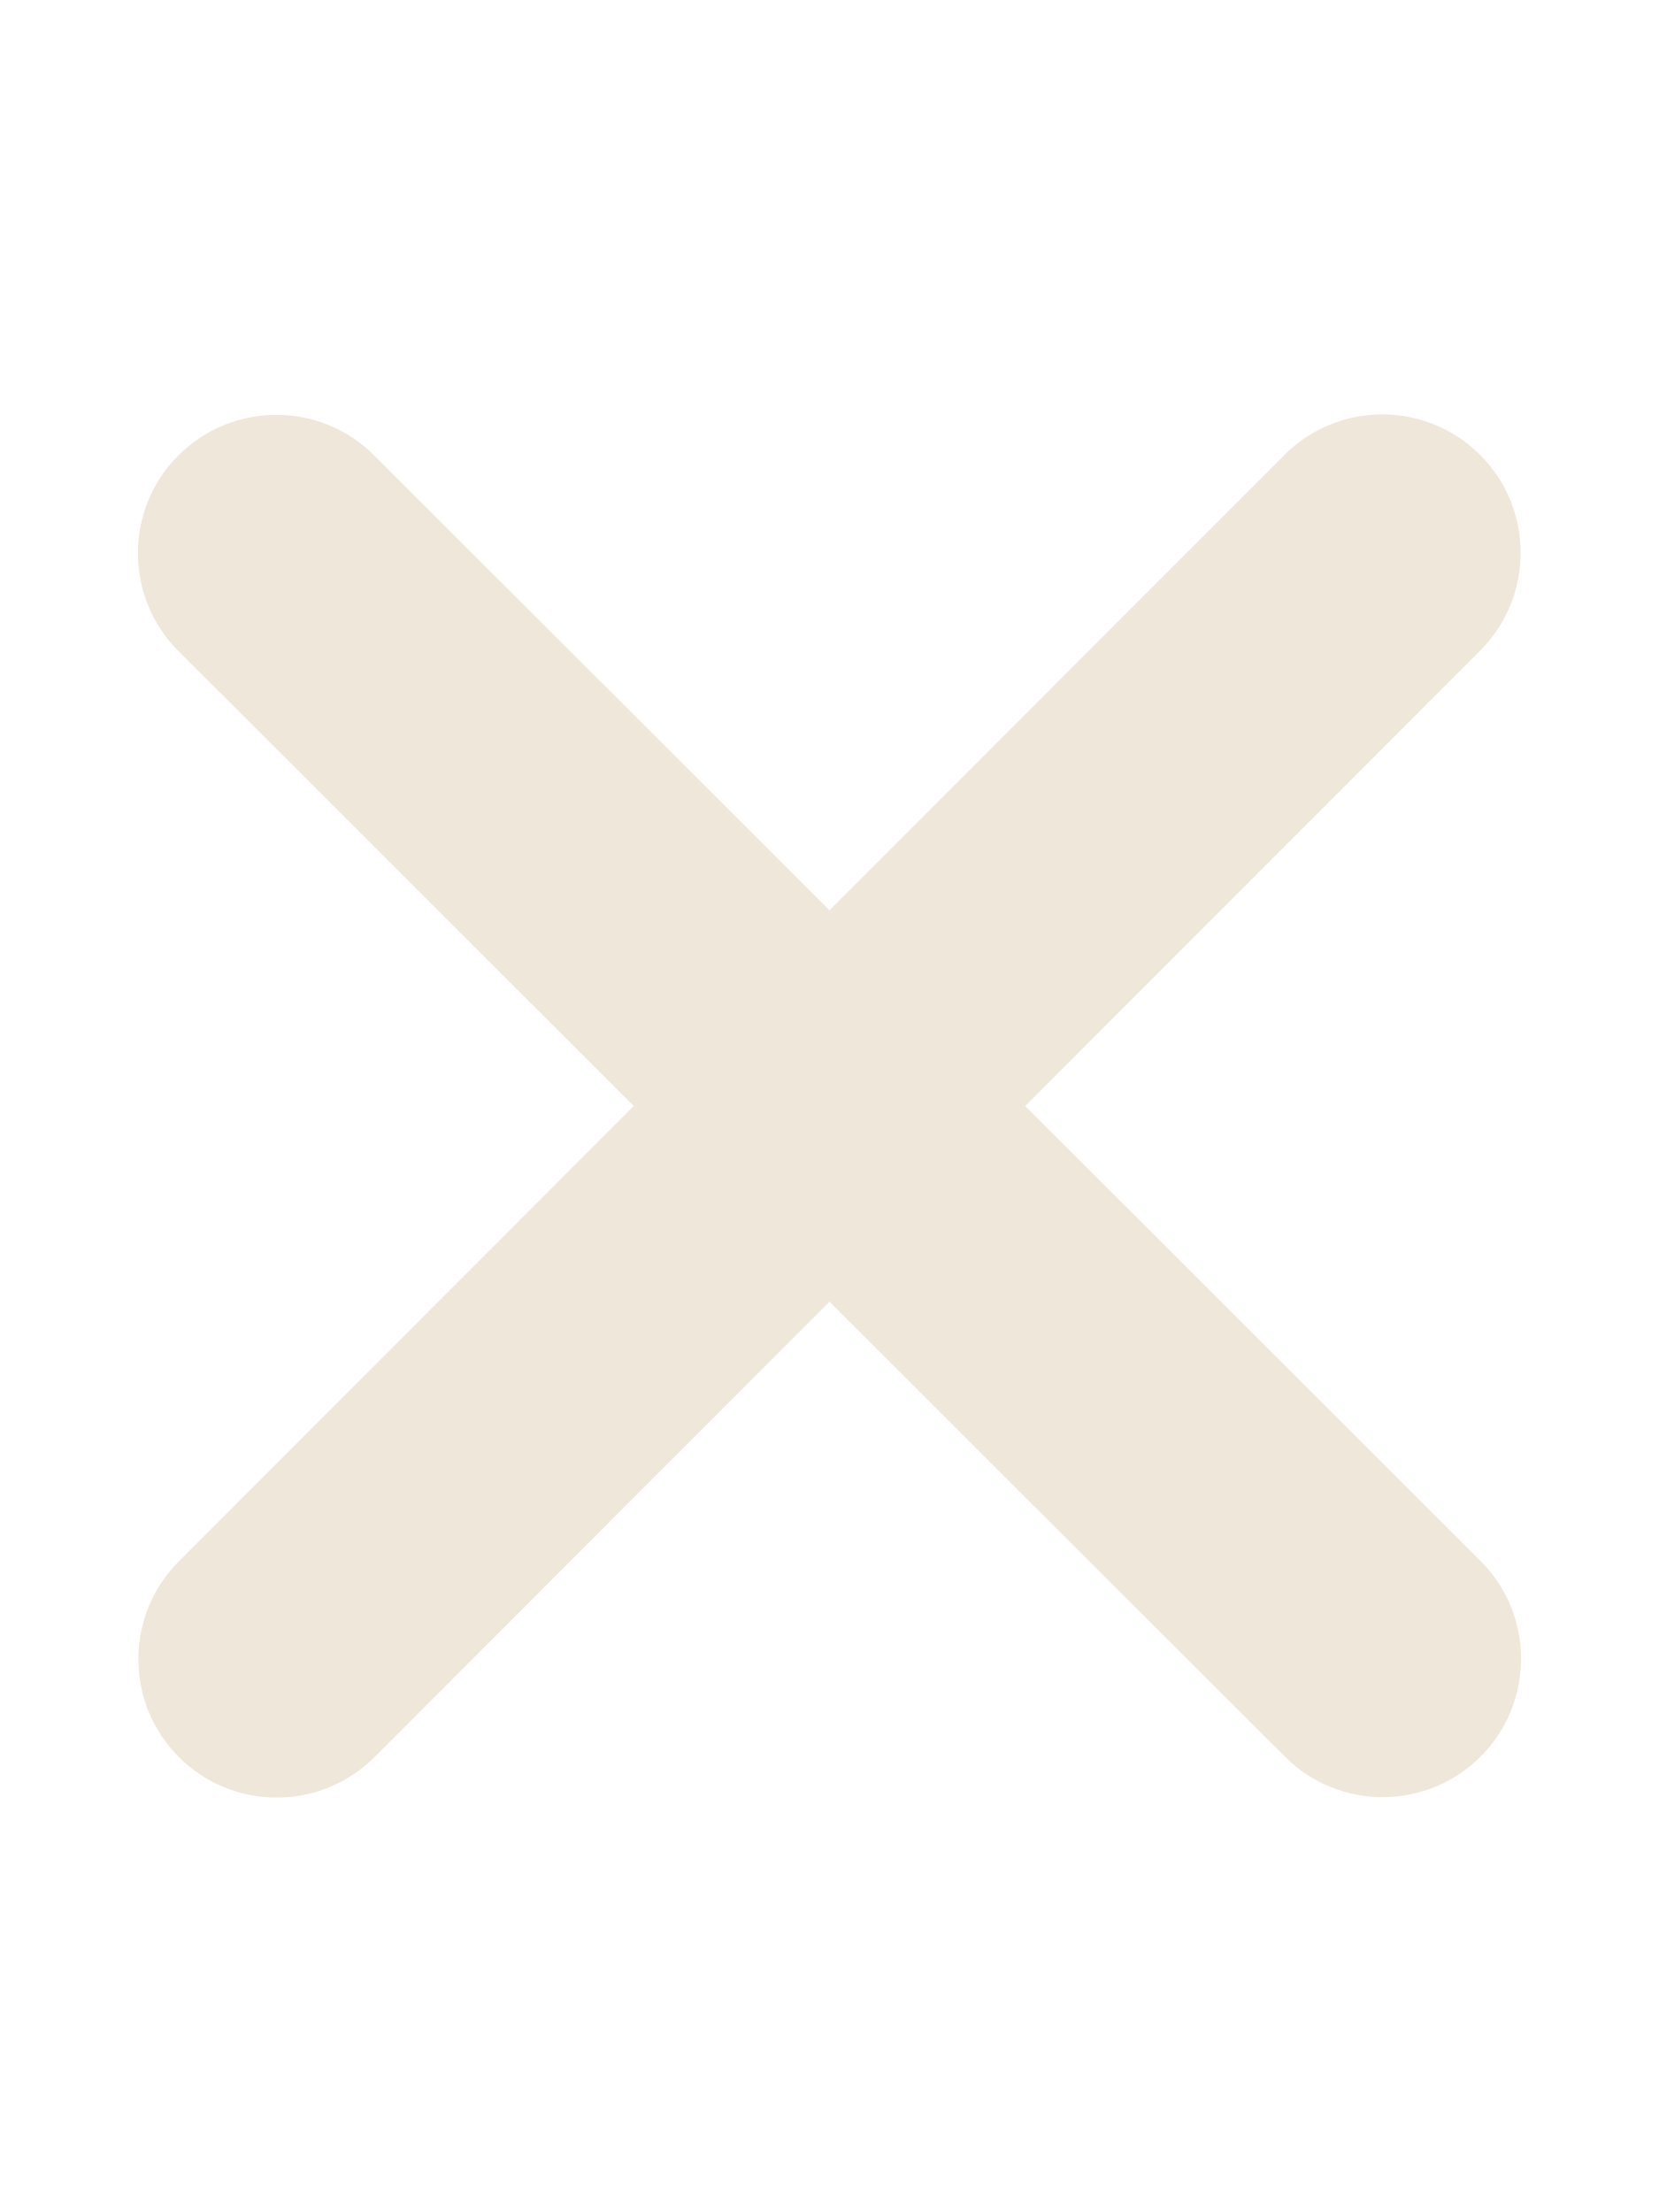
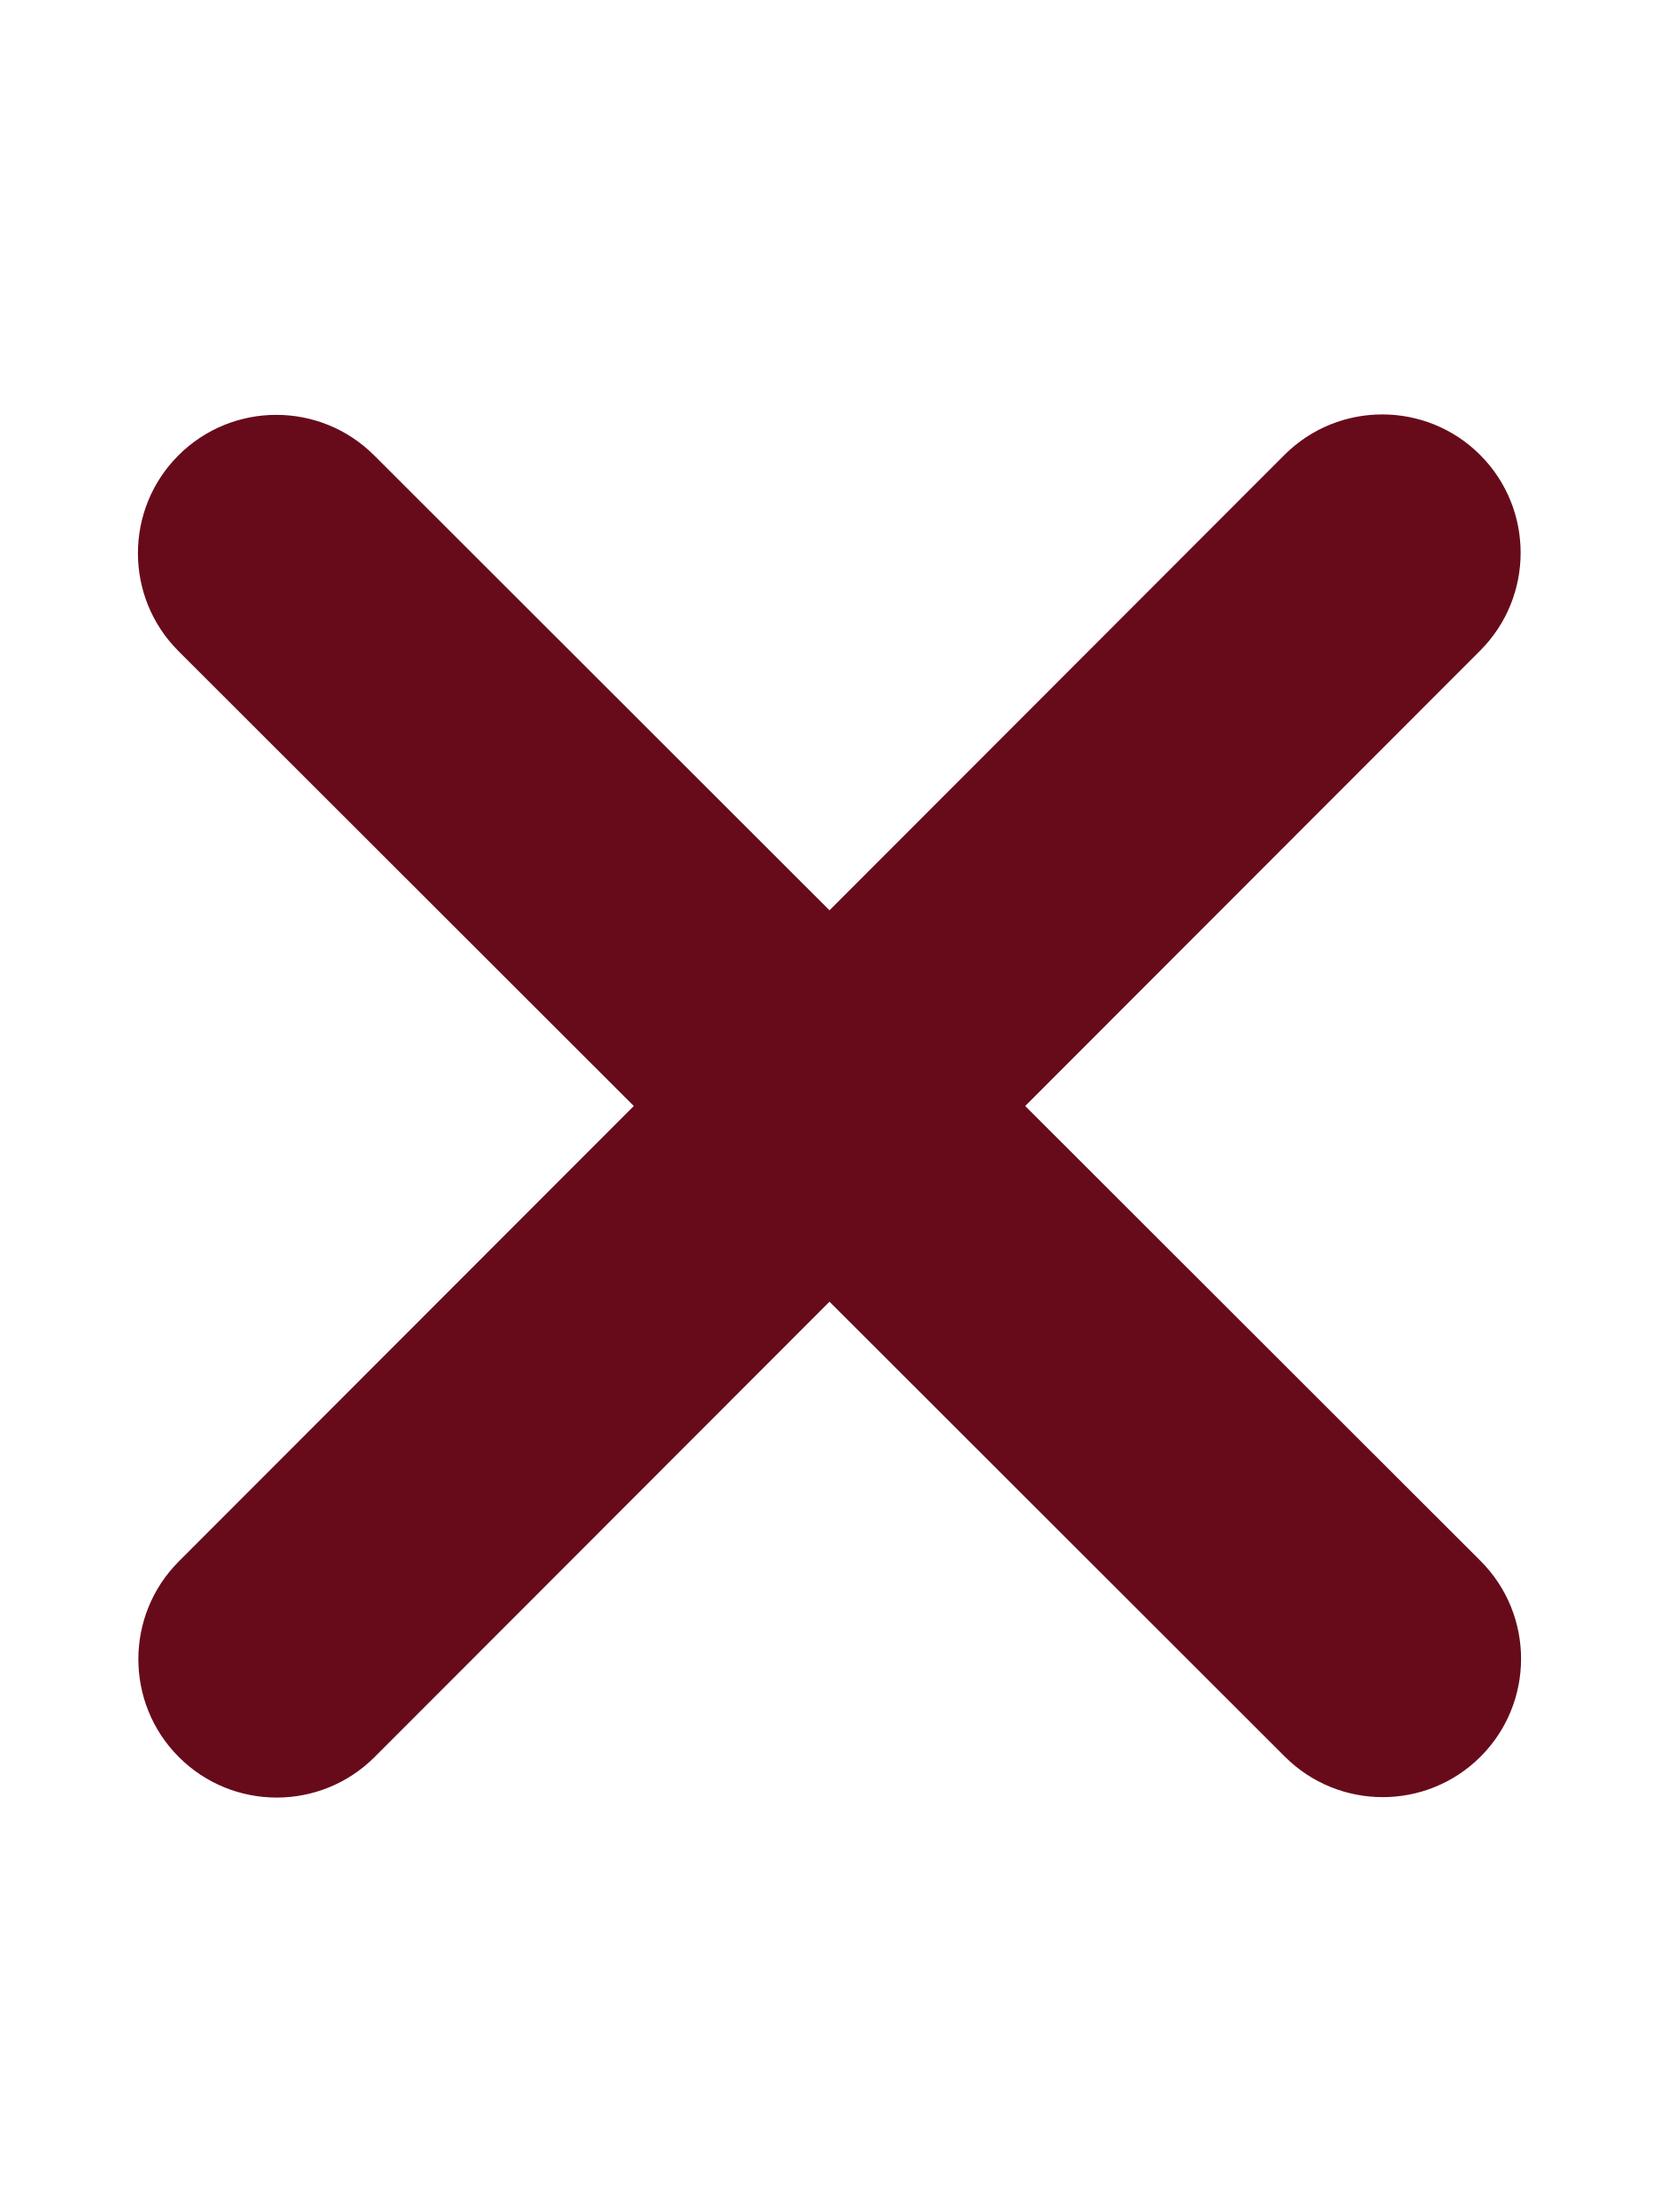
<svg xmlns="http://www.w3.org/2000/svg" viewBox="0 0 384 512">
-   <path fill="#f0e7db" d="M342.6 150.6c12.5-12.5 12.5-32.8 0-45.3s-32.8-12.5-45.3 0L192 210.7 86.6 105.4c-12.5-12.5-32.8-12.5-45.3 0s-12.5 32.8 0 45.3L146.7 256 41.4 361.4c-12.5 12.5-12.5 32.8 0 45.3s32.8 12.5 45.3 0L192 301.3 297.4 406.6c12.5 12.5 32.8 12.5 45.3 0s12.5-32.8 0-45.3L237.3 256 342.6 150.6z" />
+   <path fill="#670b1b" d="M342.6 150.6c12.5-12.5 12.5-32.8 0-45.3s-32.8-12.5-45.3 0L192 210.7 86.6 105.4c-12.5-12.5-32.8-12.5-45.3 0s-12.5 32.8 0 45.3L146.7 256 41.4 361.4c-12.5 12.5-12.5 32.8 0 45.3s32.8 12.5 45.3 0L192 301.3 297.4 406.6c12.5 12.5 32.8 12.5 45.3 0s12.5-32.8 0-45.3L237.3 256 342.6 150.6z" />
</svg>
